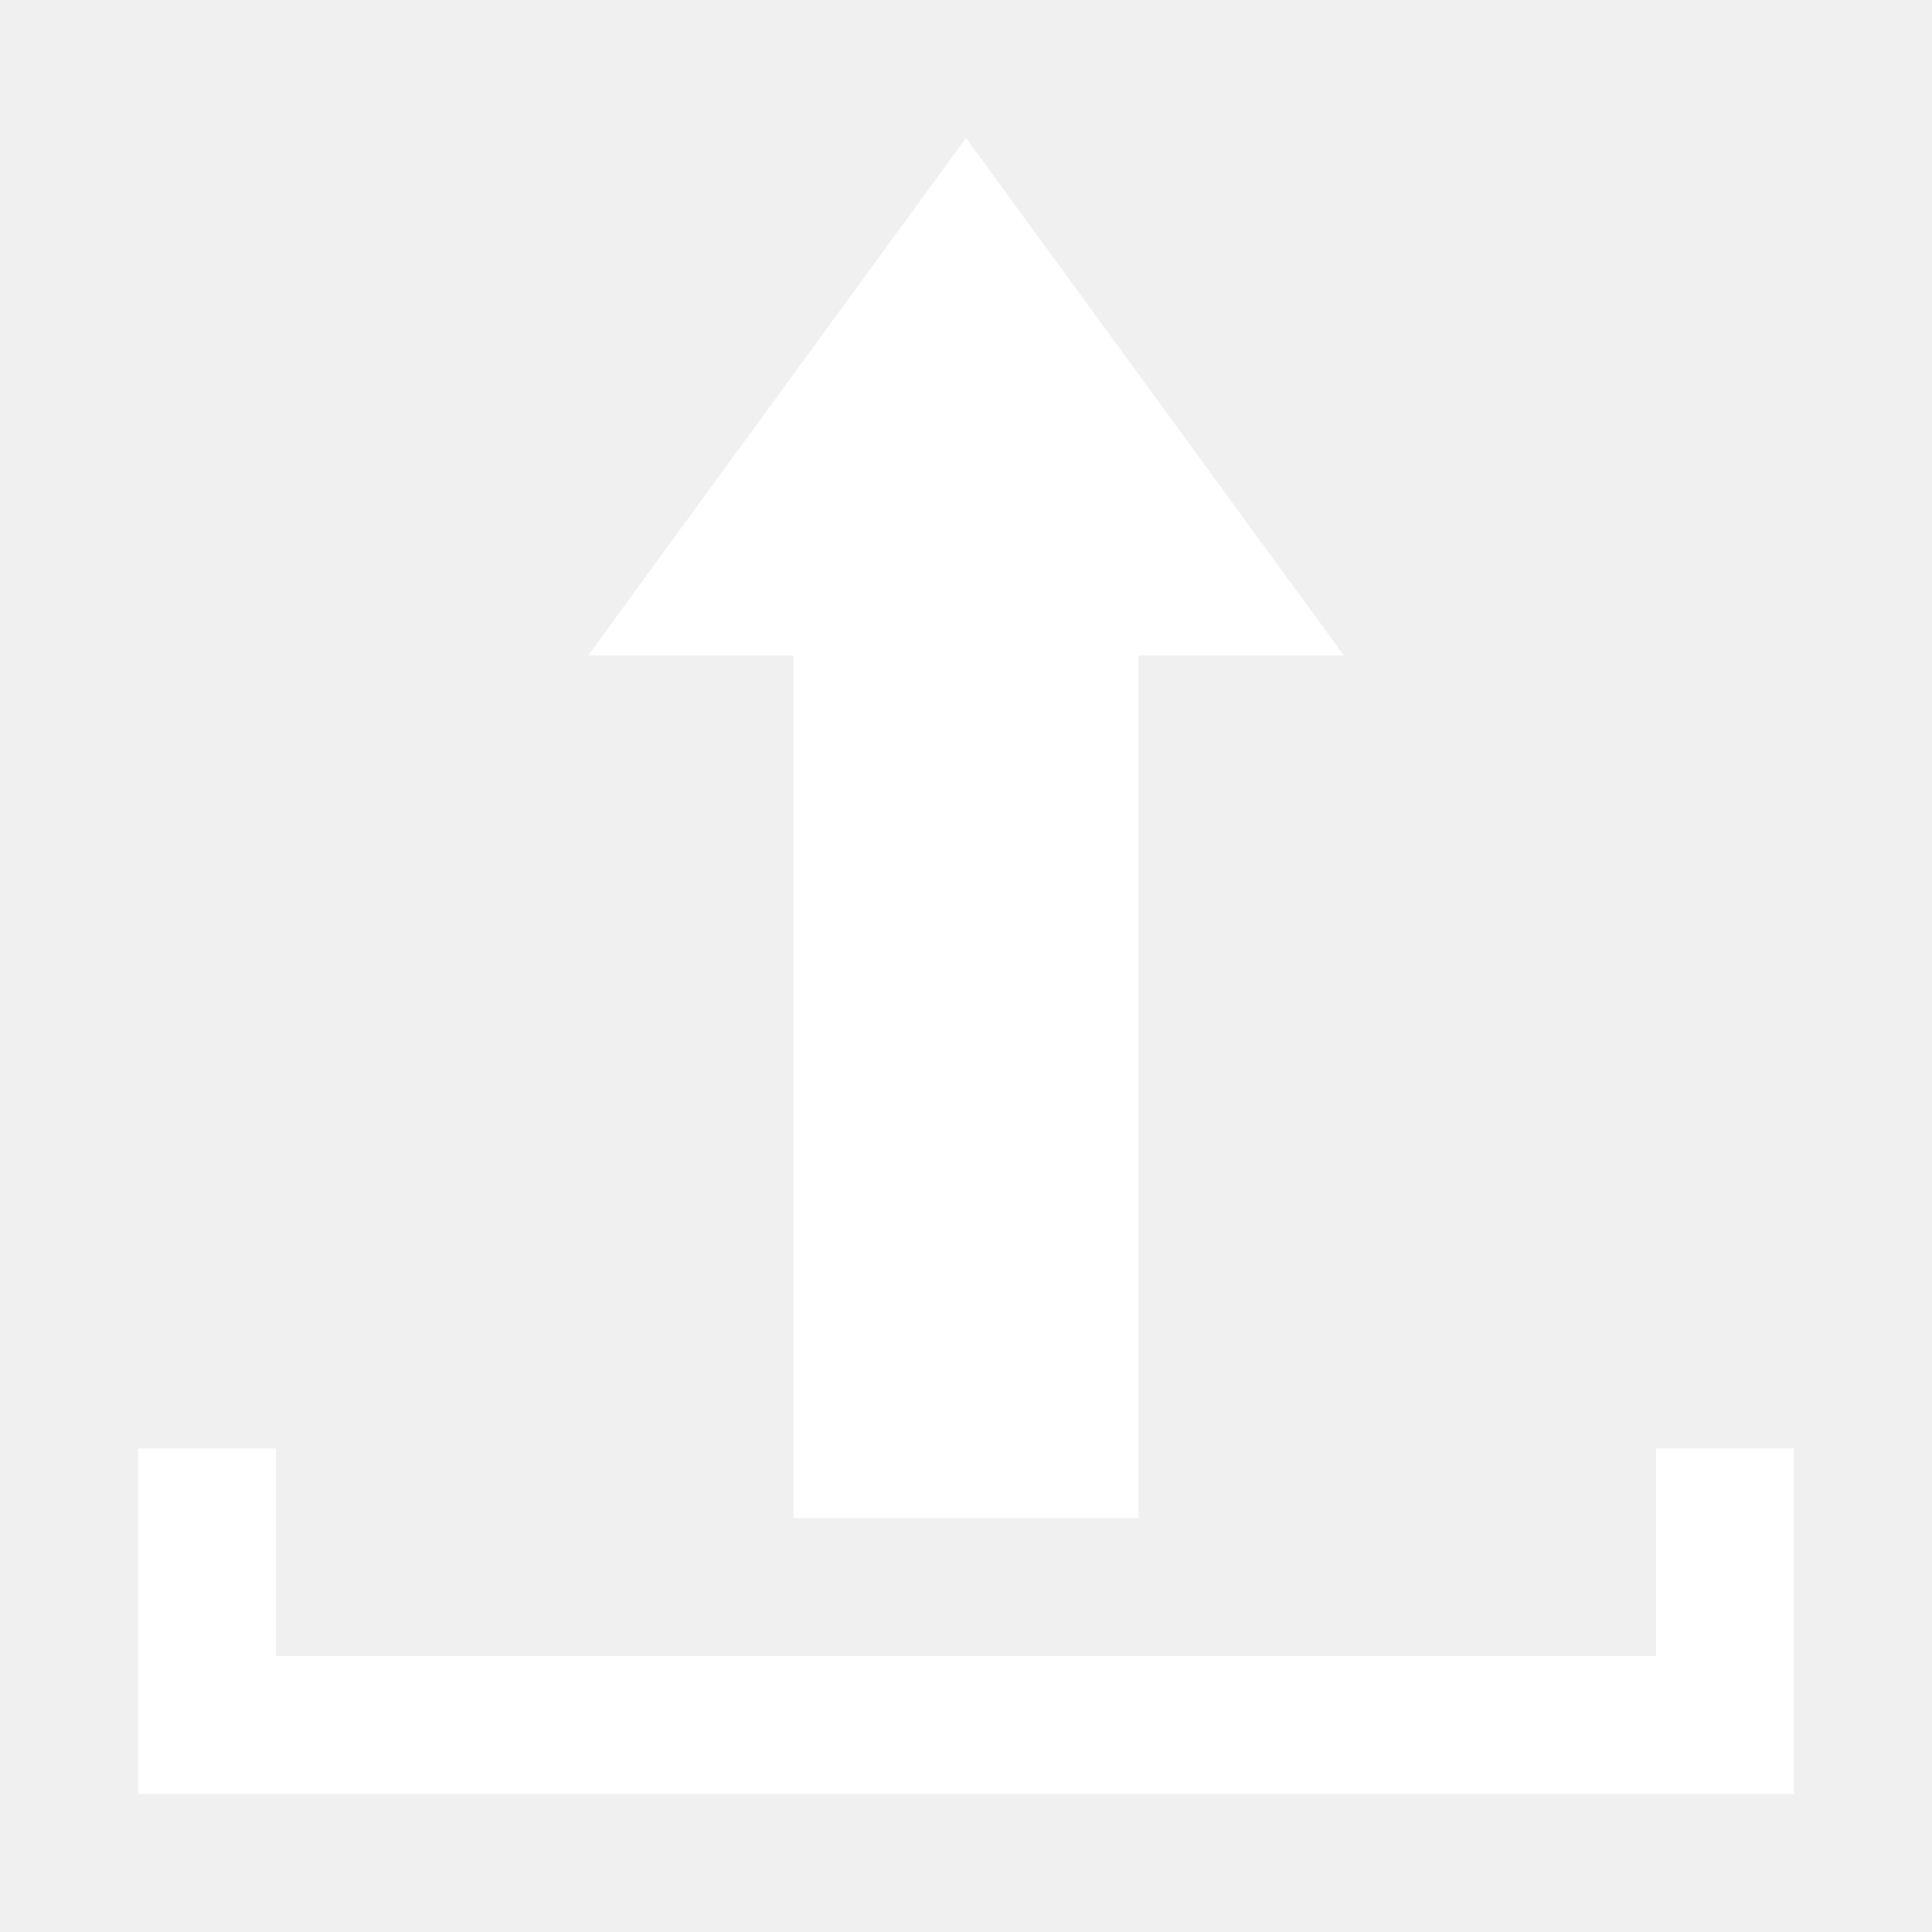
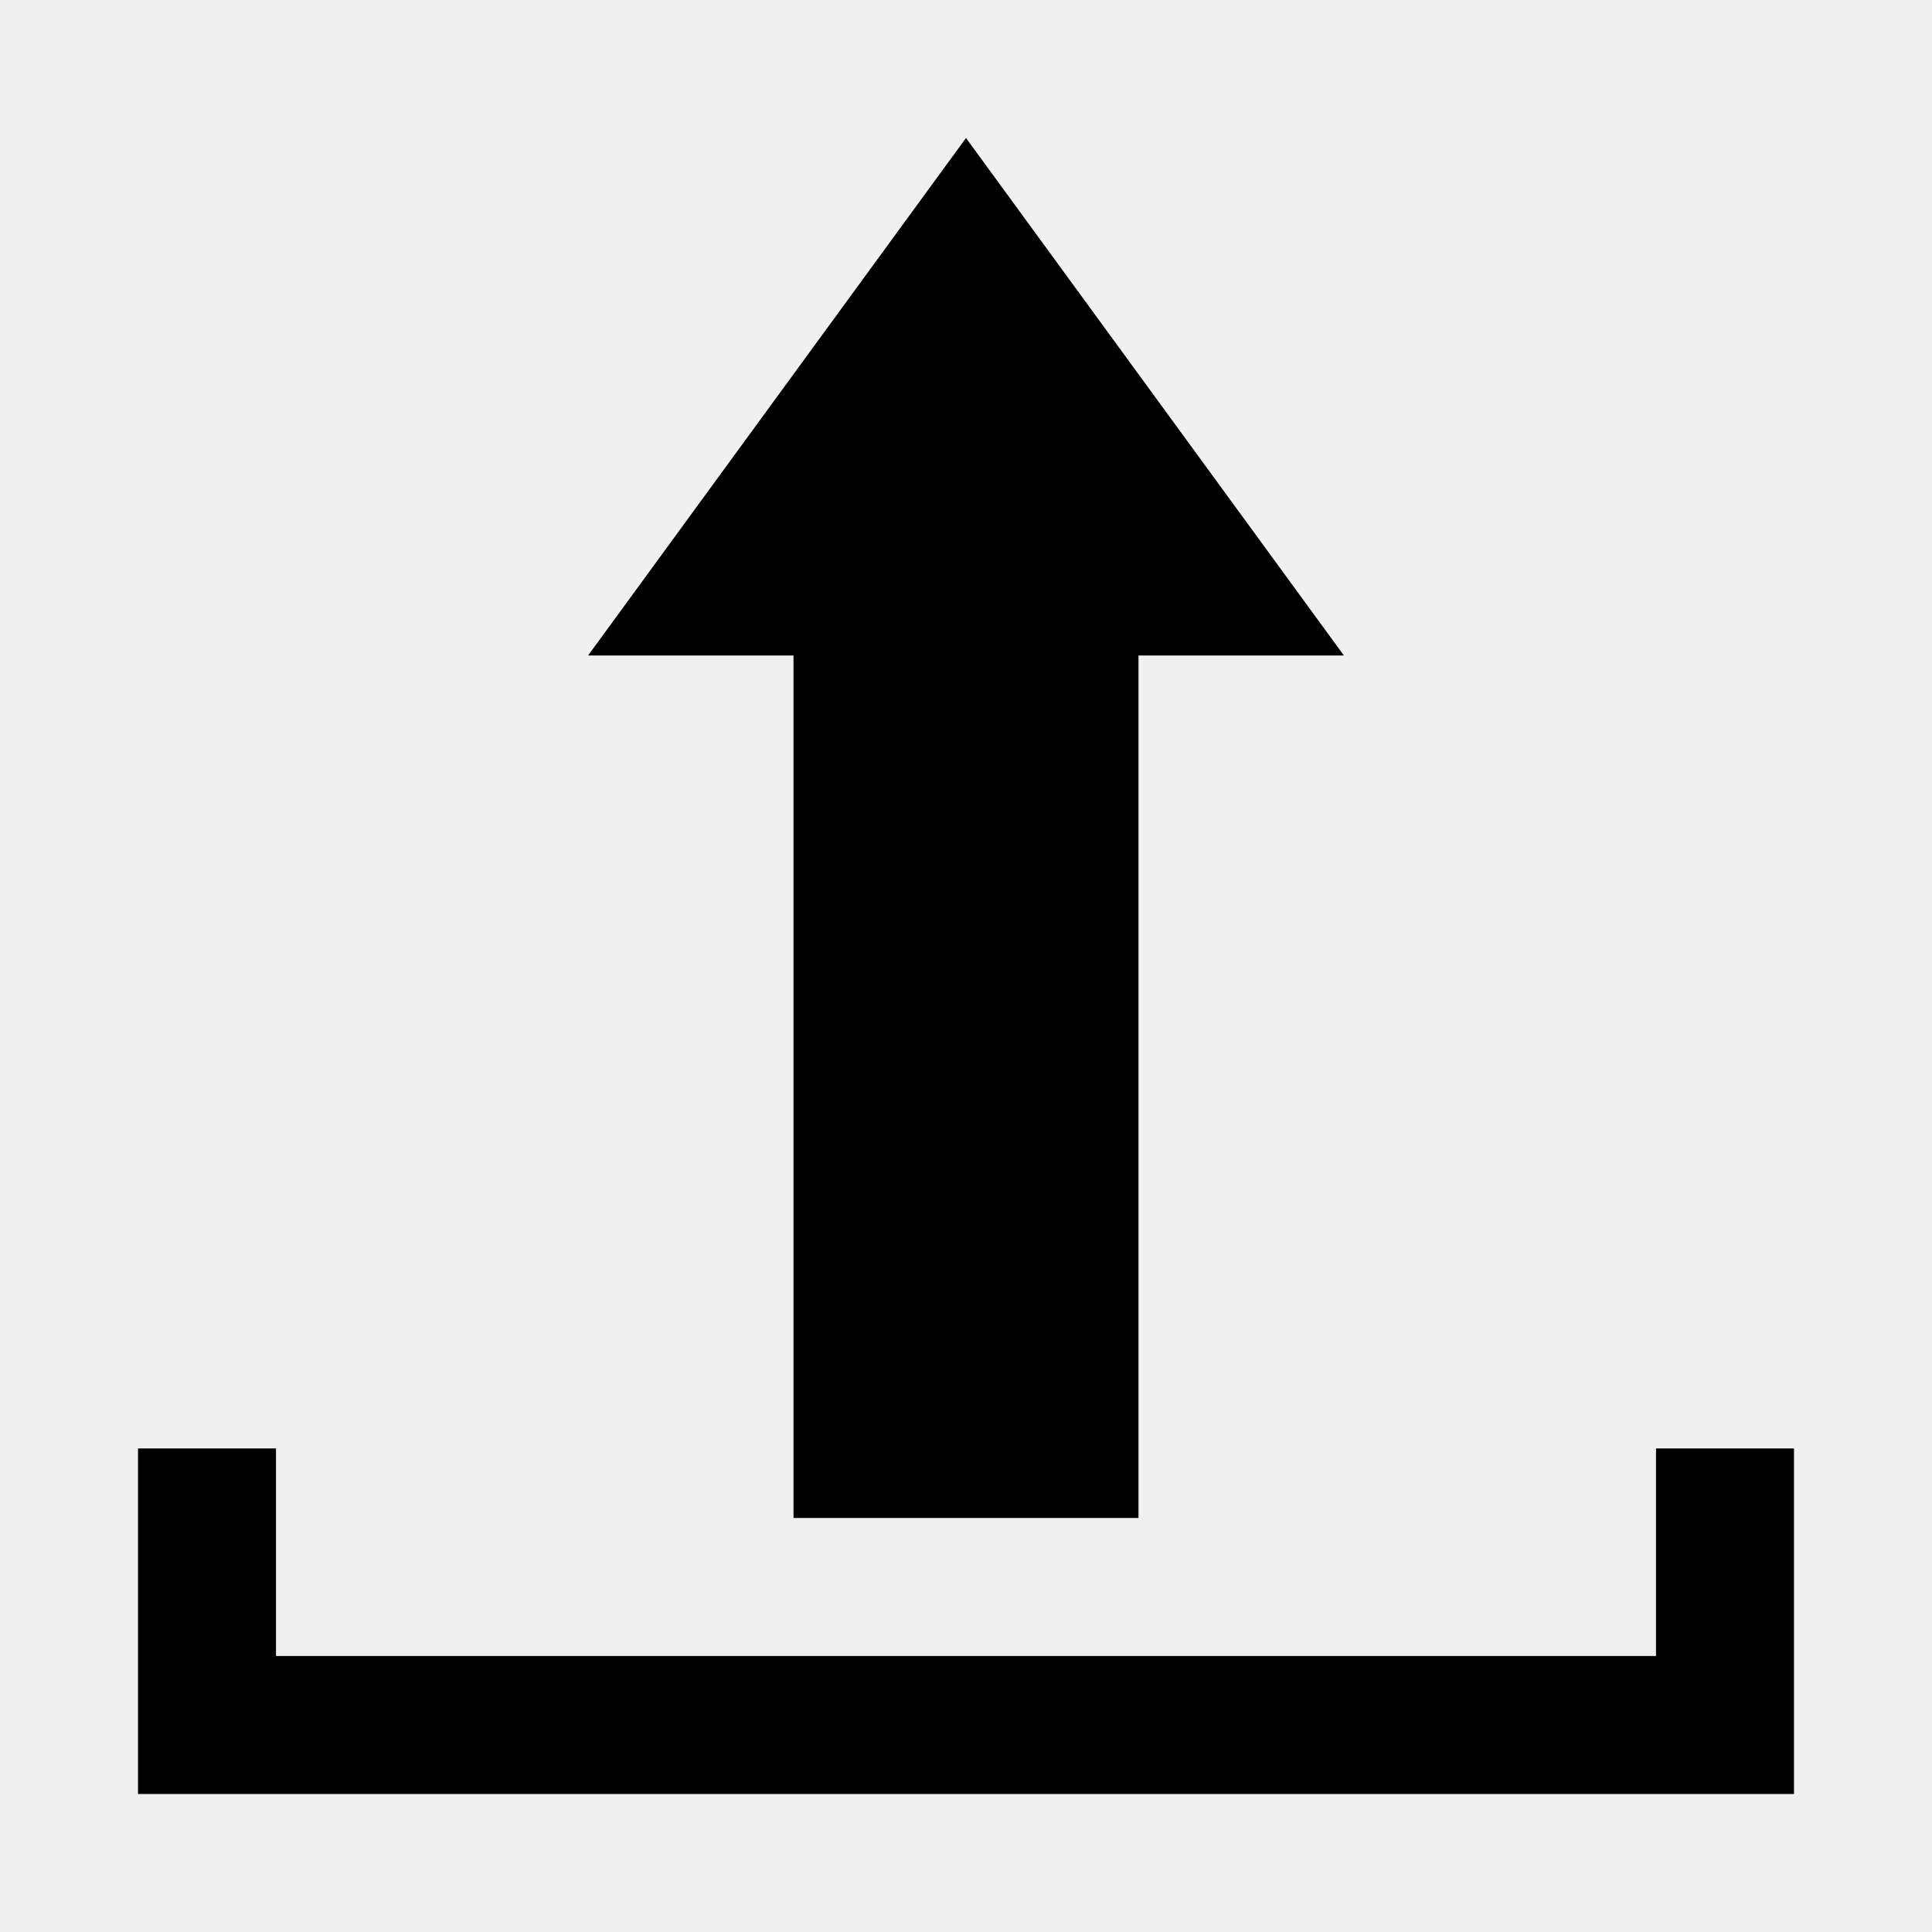
- <svg xmlns="http://www.w3.org/2000/svg" height="48px" version="1.1" viewBox="-4 -4 56 56" width="48px" xml:space="preserve">
+ <svg xmlns="http://www.w3.org/2000/svg" stroke="none" stroke-width="0" height="48px" version="1.1" viewBox="-4 -4 56 56" width="48px" xml:space="preserve">
  <g>
-     <polygon fill="#FFF" points="44,37.984 44,44 4,44 4,37.984 0,37.984 0,44 0,48 4,48 44,48 48,48 48,44 48,37.984  " />
-     <polygon fill="#FFF" points="19,40 21,40 27,40 29,40 29,15 34.954,15 24,0 13.046,15 19,15  " />
+     <polygon points="44,37.984 44,44 4,44 4,37.984 0,37.984 0,44 0,48 4,48 44,48 48,48 48,44 48,37.984  " />
+     <polygon points="19,40 21,40 27,40 29,40 29,15 34.954,15 24,0 13.046,15 19,15  " />
  </g>
</svg>
